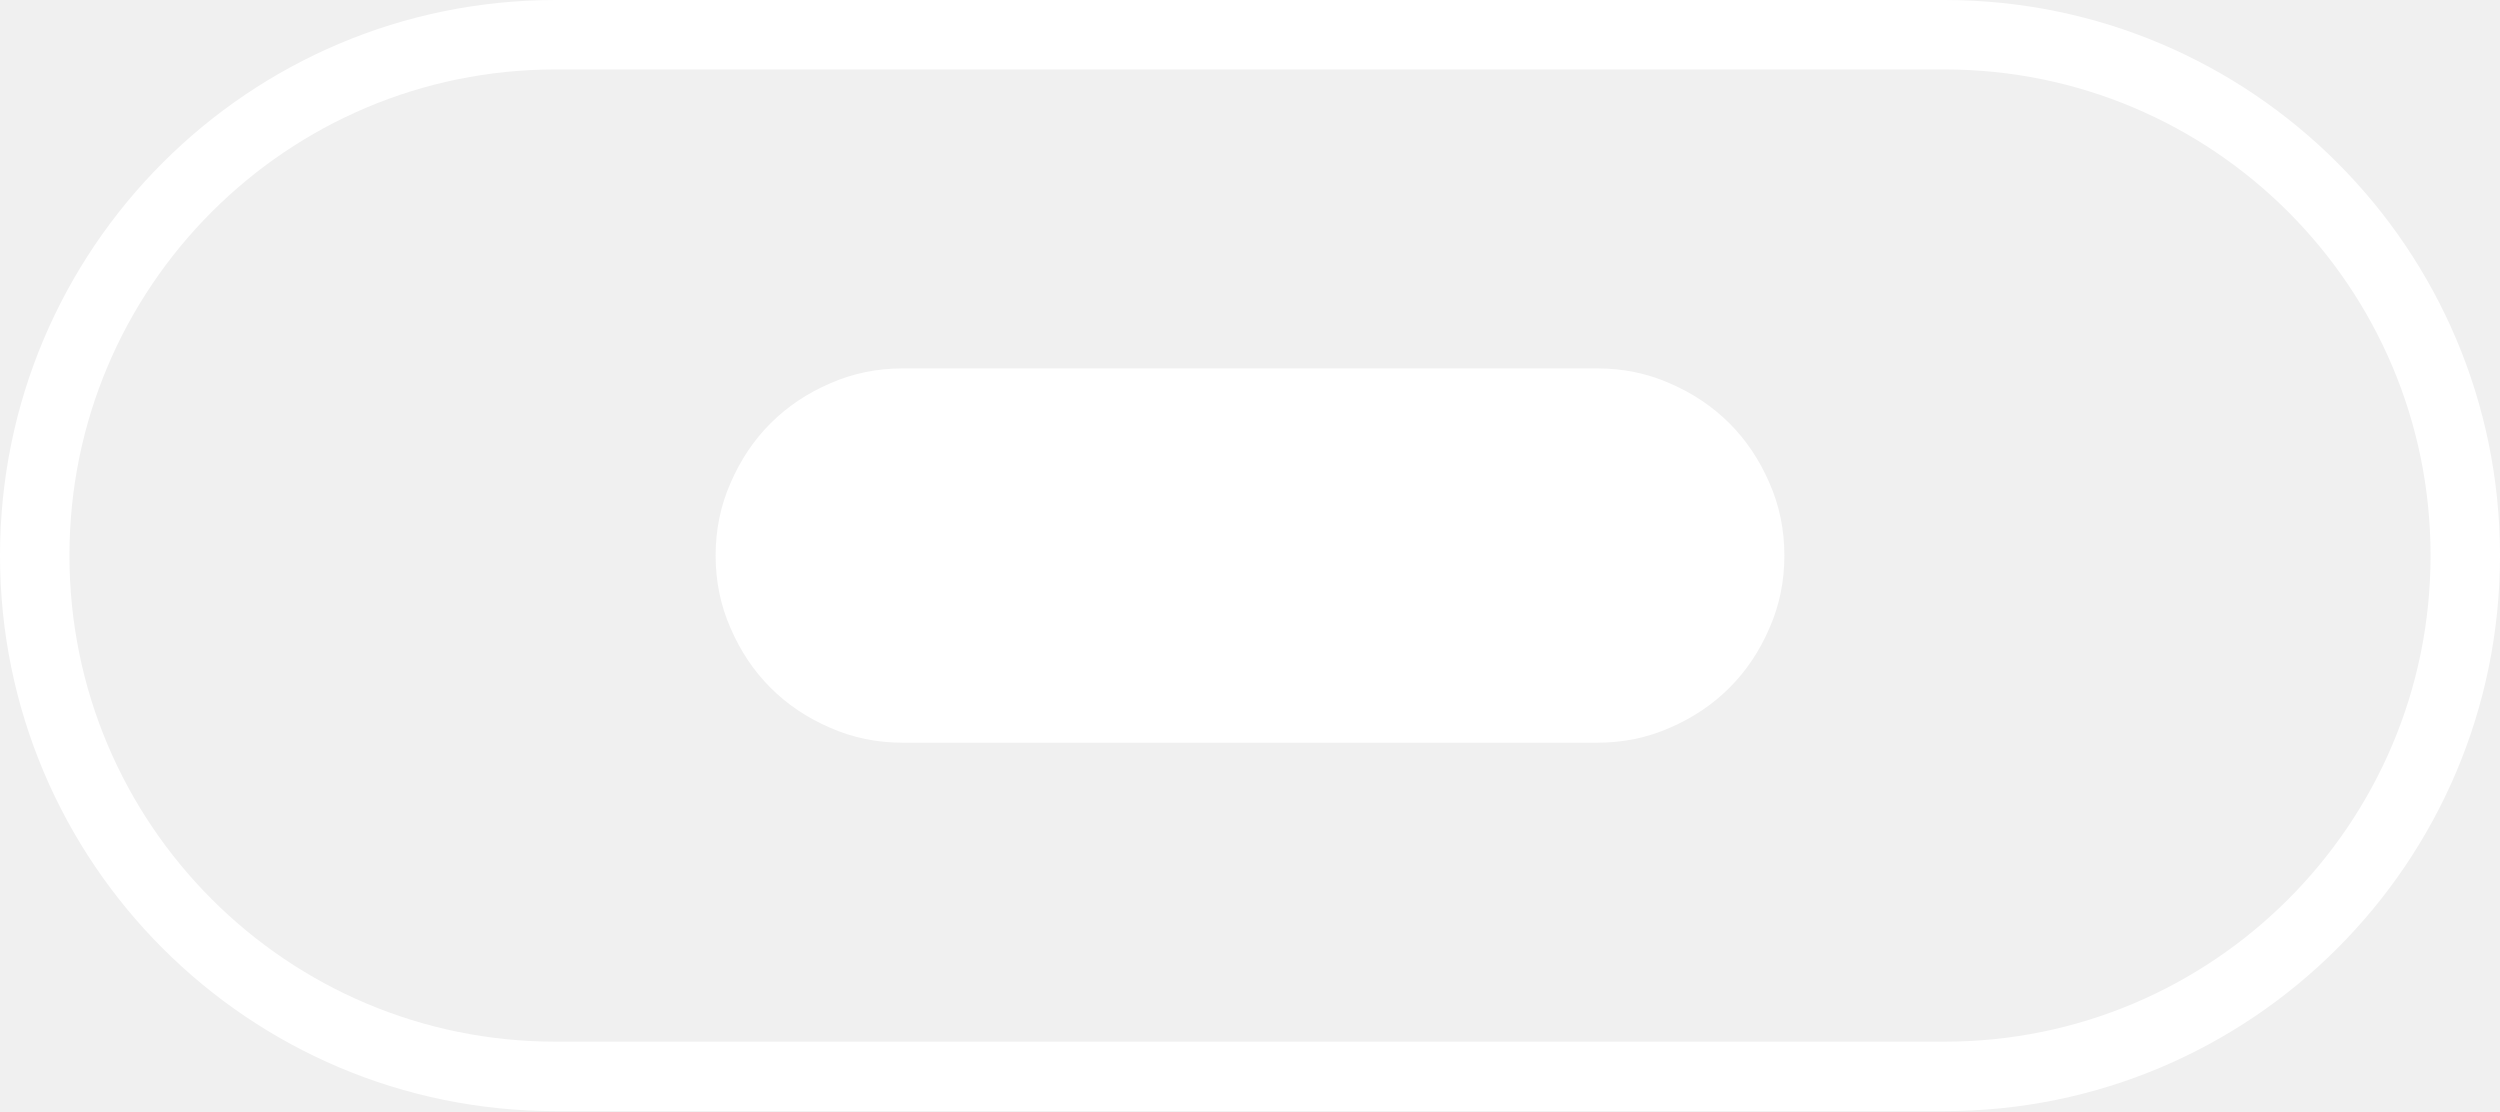
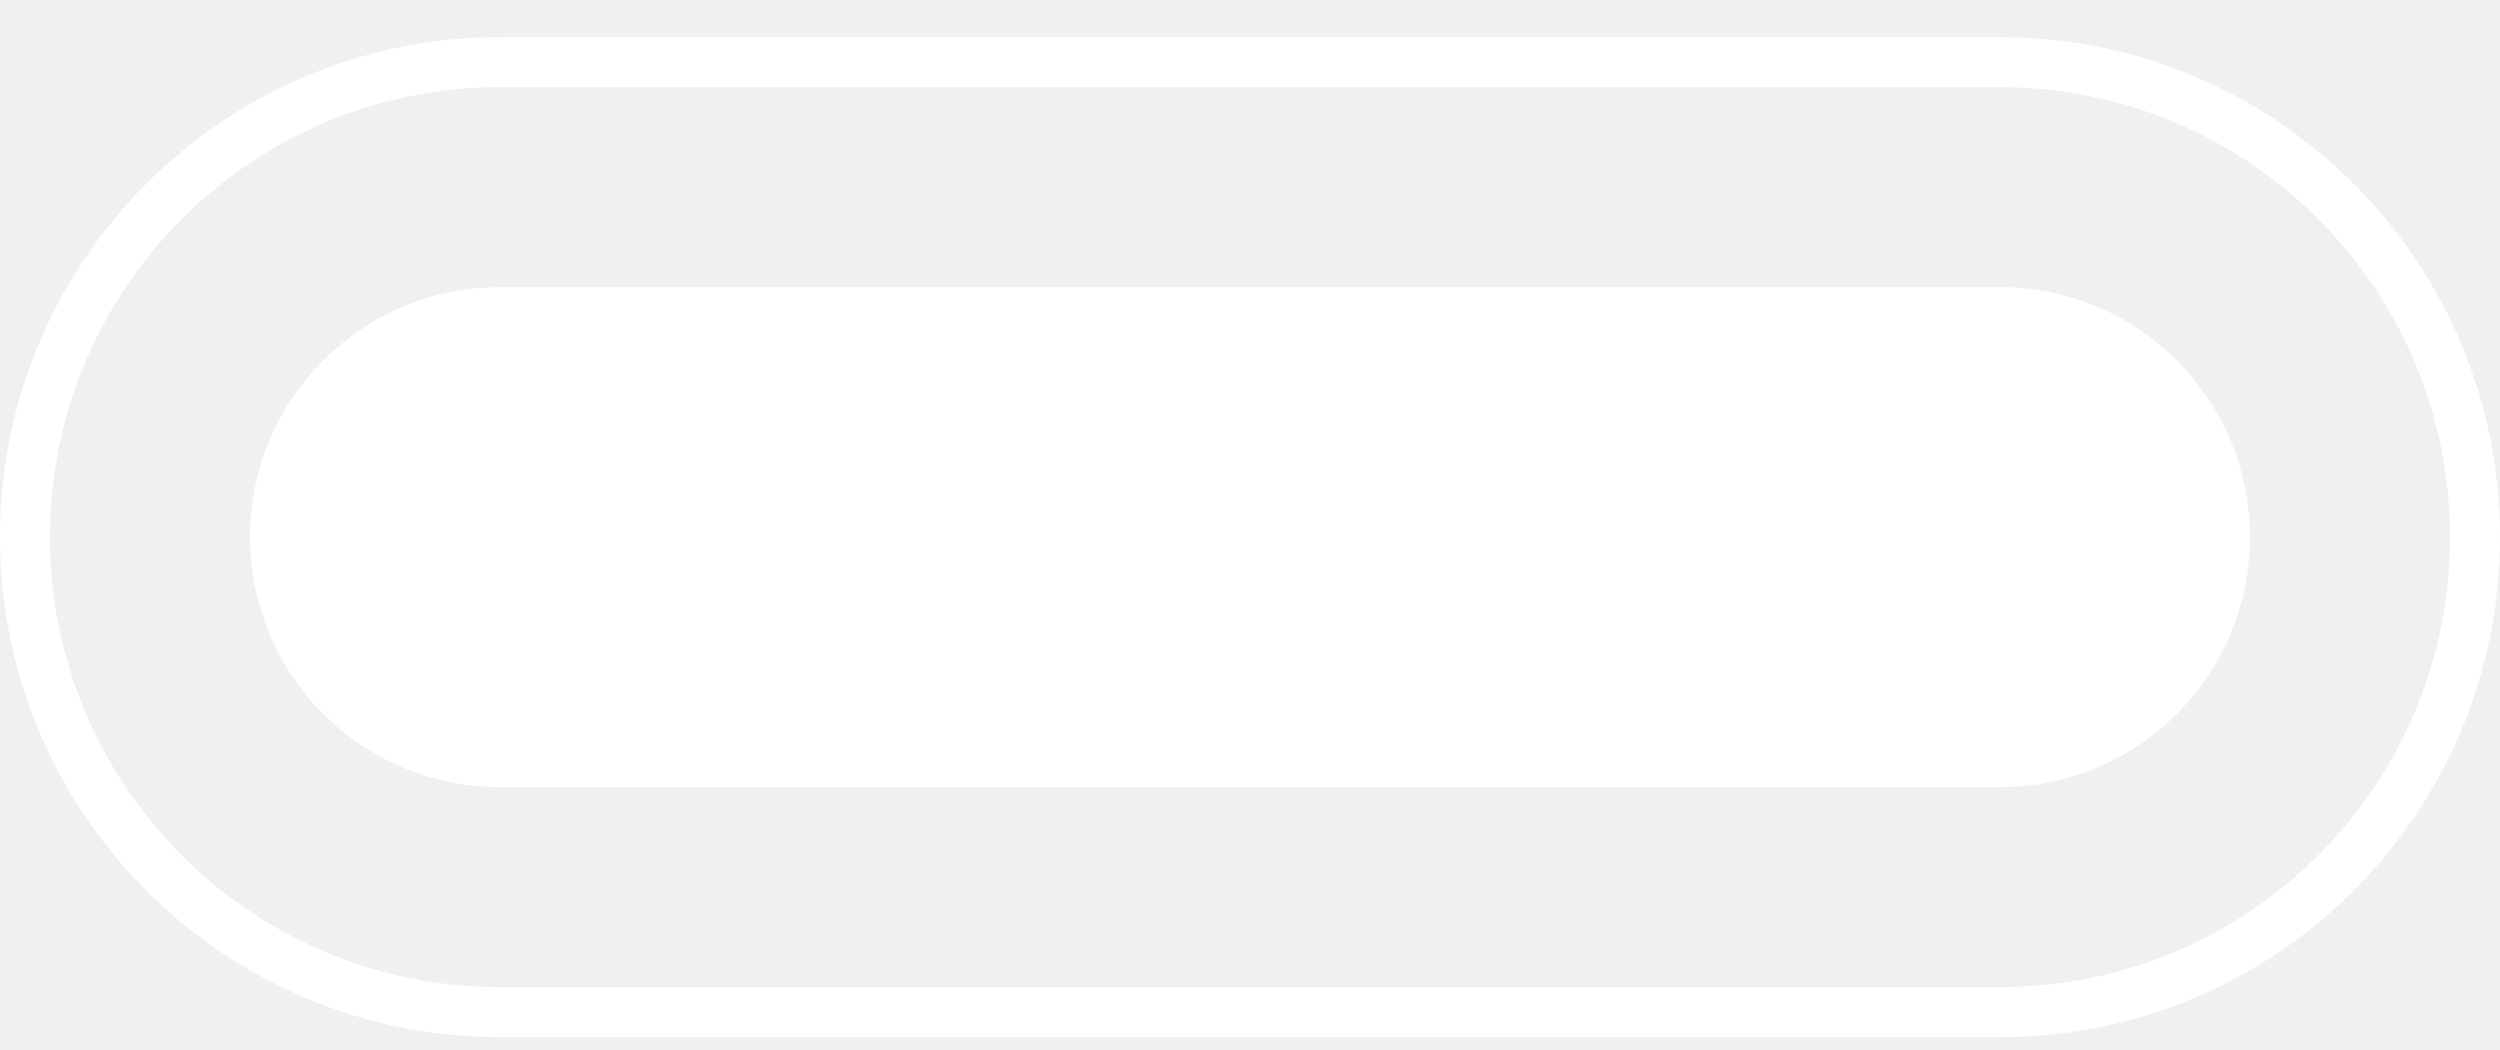
- <svg xmlns="http://www.w3.org/2000/svg" width="36" height="16" viewBox="0 0 36 16" fill="none">
-   <rect x="0.5" y="0.5" width="35" height="15" rx="7.5" stroke="white" />
-   <path d="M13 5.305H23C23.371 5.305 23.719 5.376 24.045 5.52C24.377 5.663 24.663 5.855 24.904 6.096C25.145 6.337 25.337 6.623 25.48 6.955C25.624 7.281 25.695 7.629 25.695 8C25.695 8.371 25.624 8.719 25.48 9.045C25.337 9.377 25.145 9.663 24.904 9.904C24.663 10.145 24.377 10.337 24.045 10.48C23.719 10.624 23.371 10.695 23 10.695H13C12.629 10.695 12.281 10.624 11.955 10.48C11.623 10.337 11.337 10.145 11.096 9.904C10.855 9.663 10.663 9.377 10.52 9.045C10.376 8.719 10.305 8.371 10.305 8C10.305 7.629 10.376 7.281 10.52 6.955C10.663 6.623 10.855 6.337 11.096 6.096C11.337 5.855 11.623 5.663 11.955 5.52C12.281 5.376 12.629 5.305 13 5.305Z" fill="white" />
+ <svg xmlns="http://www.w3.org/2000/svg" width="50" height="21" viewBox="0 0 50 21" fill="none">
+   <rect x="5.5" y="6.243" width="39" height="9" rx="4.5" fill="white" stroke="white" />
+   <rect x="0.5" y="1.243" width="49" height="19" rx="9.5" stroke="white" />
</svg>
